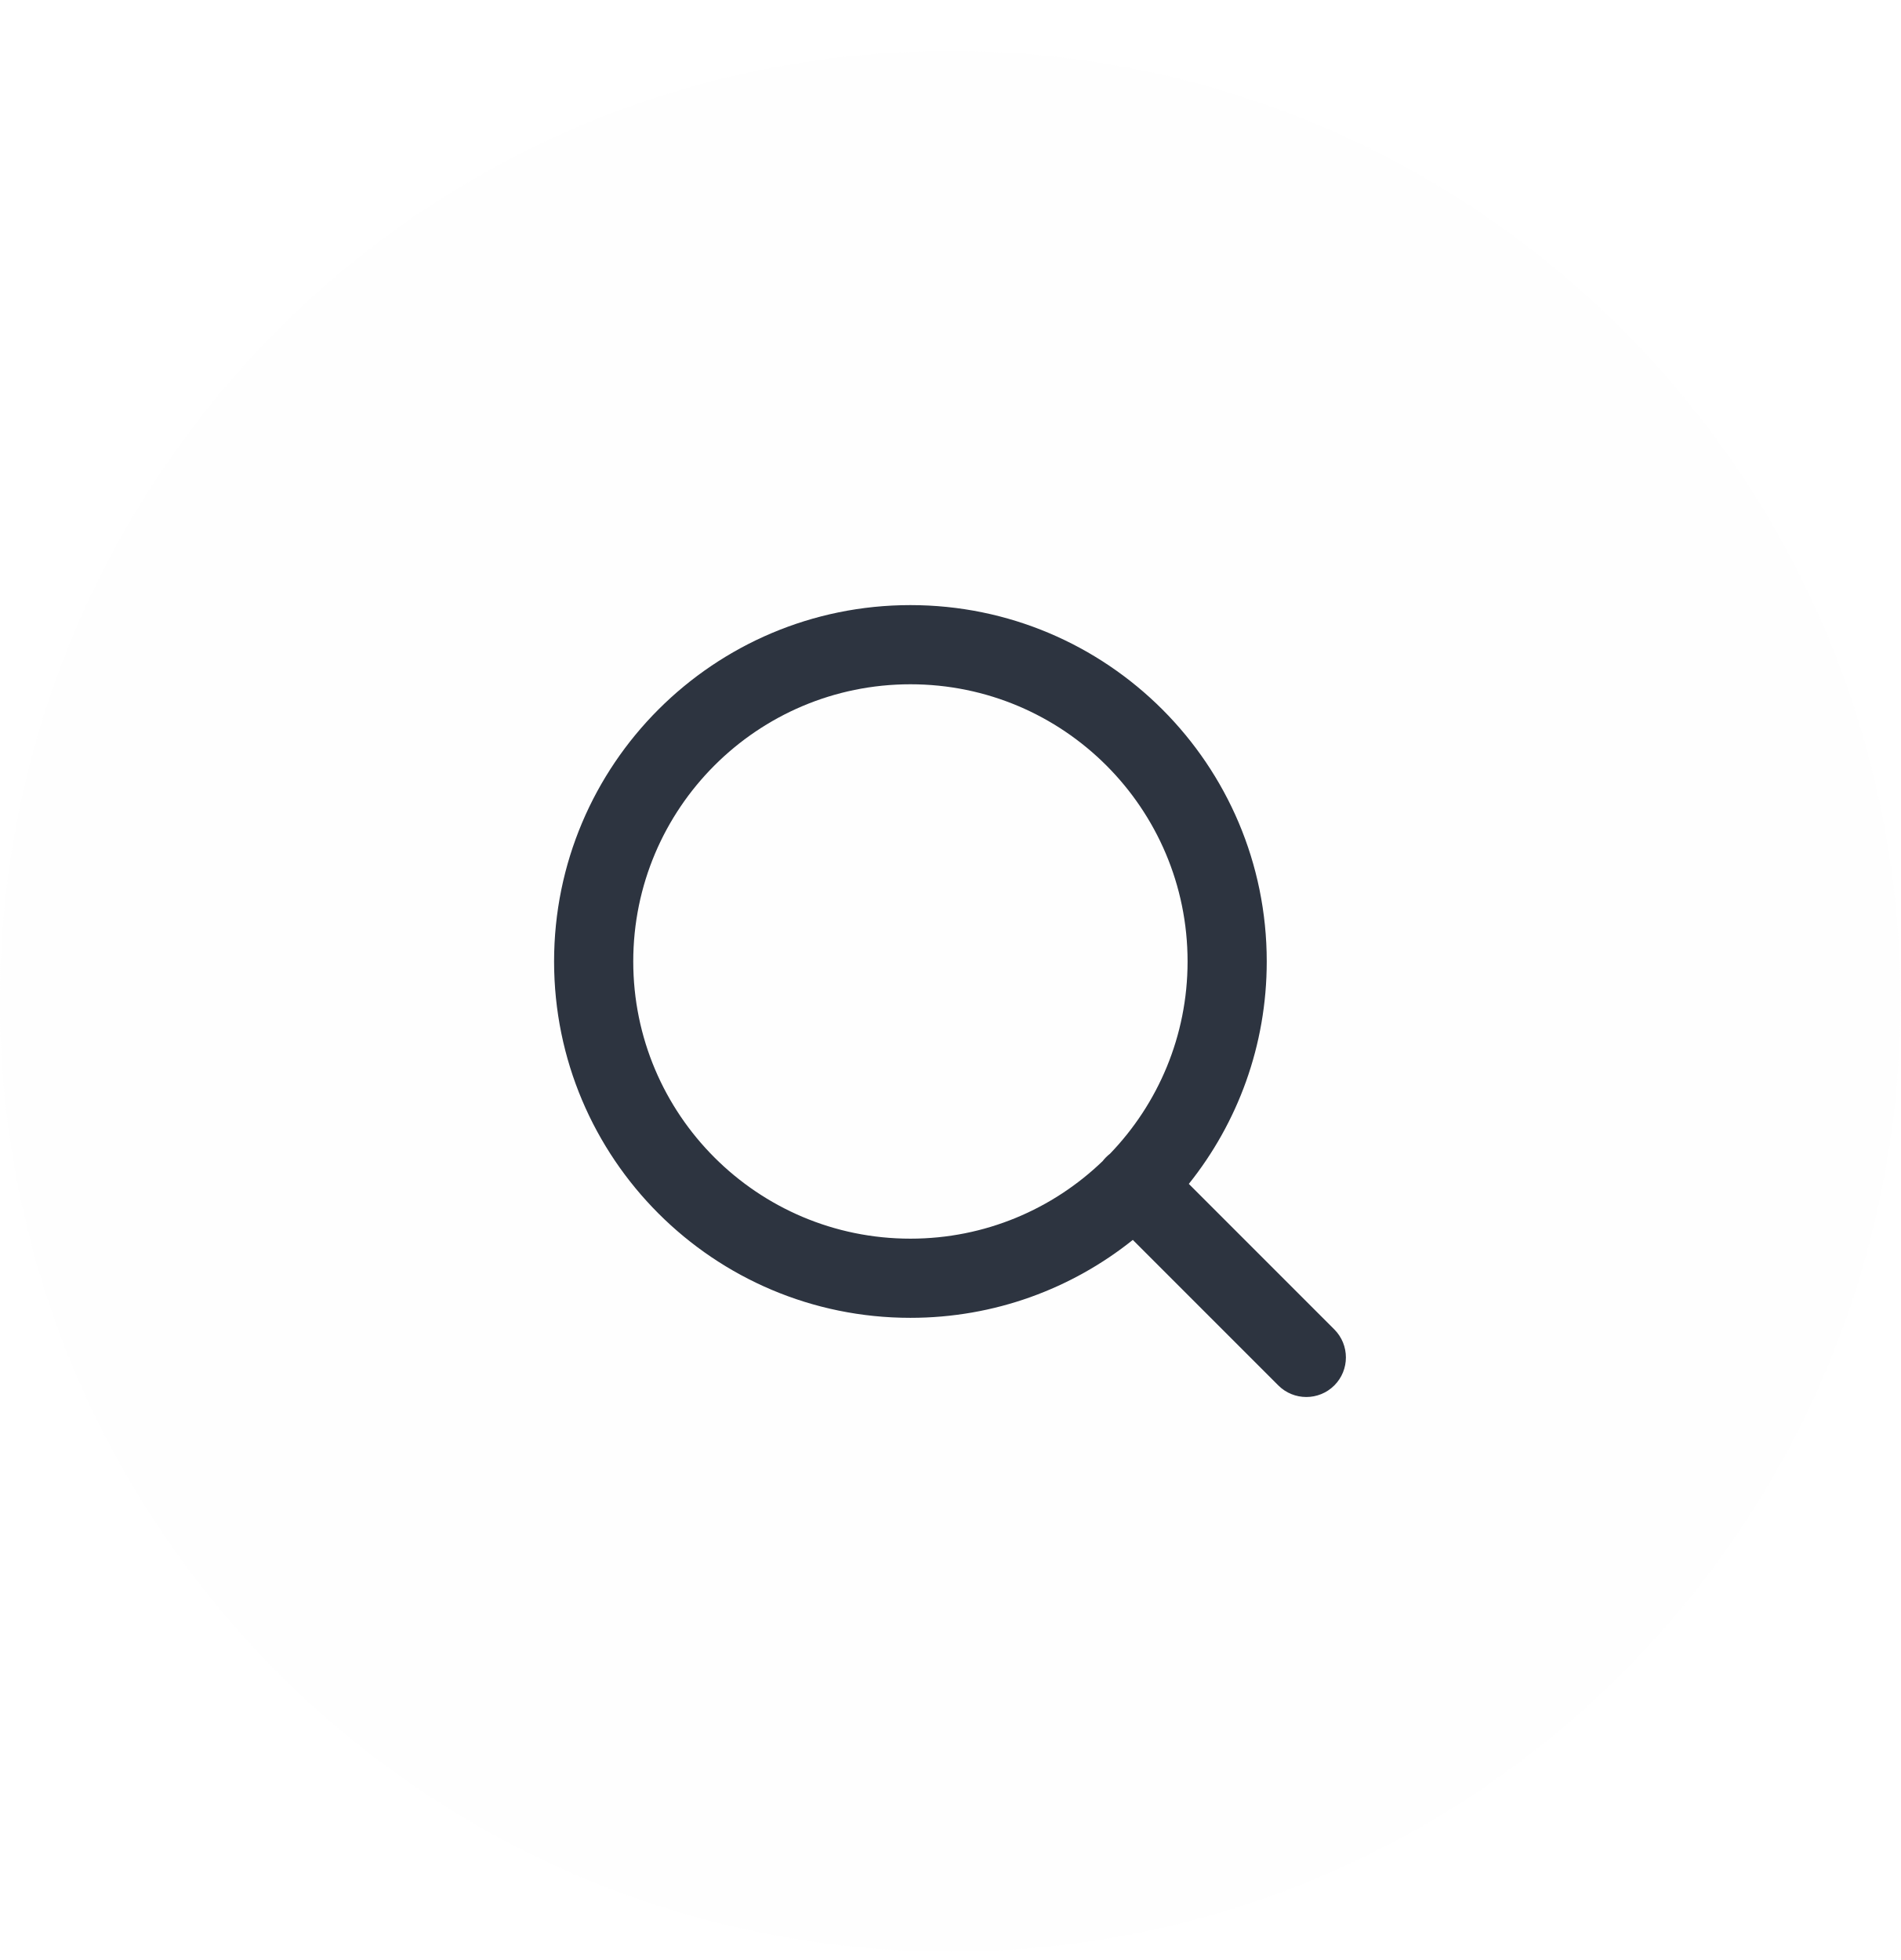
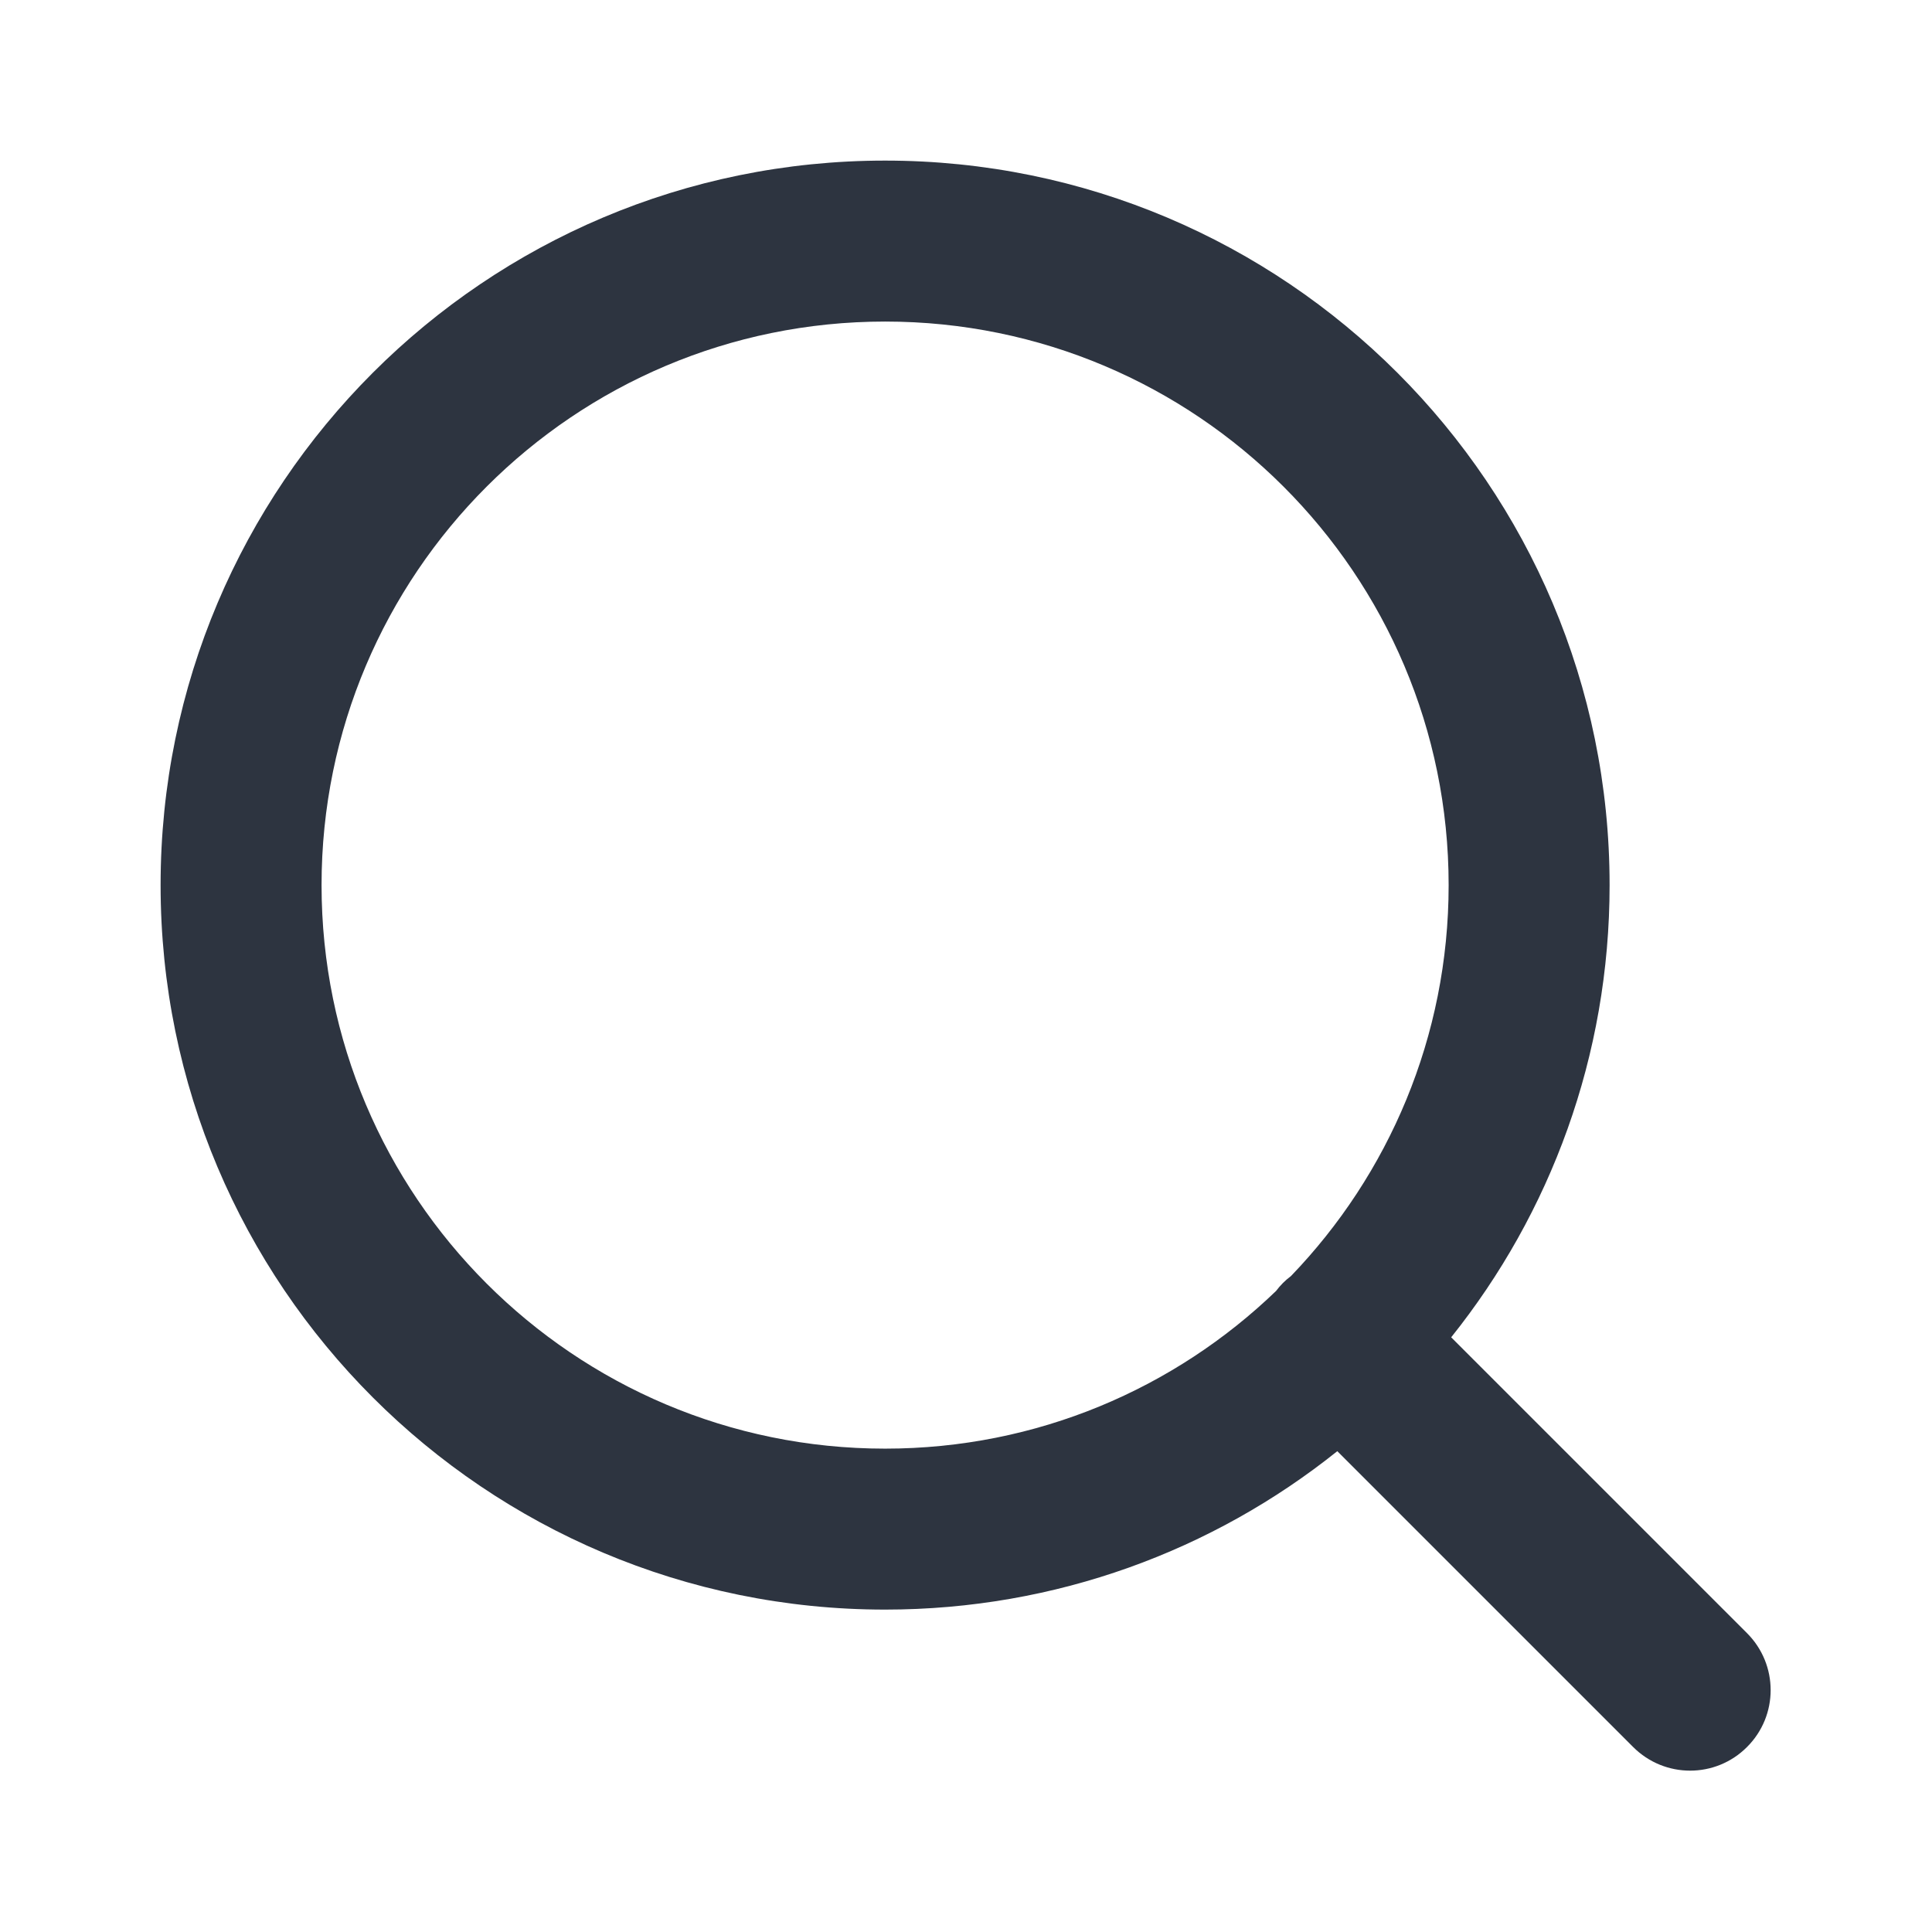
- <svg xmlns="http://www.w3.org/2000/svg" width="32" height="33" viewBox="0 0 32 33" fill="none">
-   <rect y="0.858" width="32" height="32" rx="16" fill="#FCFCFC" fill-opacity="0.3" />
-   <path fill-rule="evenodd" clip-rule="evenodd" d="M10.663 16.188C10.663 13.611 12.753 11.521 15.33 11.521C17.907 11.521 19.997 13.611 19.997 16.188C19.997 17.445 19.499 18.586 18.691 19.425C18.668 19.443 18.646 19.462 18.625 19.483C18.604 19.504 18.585 19.526 18.567 19.549C17.728 20.357 16.587 20.855 15.33 20.855C12.753 20.855 10.663 18.765 10.663 16.188ZM19.075 20.876C18.049 21.697 16.747 22.188 15.33 22.188C12.016 22.188 9.33 19.502 9.33 16.188C9.33 12.874 12.016 10.188 15.33 10.188C18.644 10.188 21.33 12.874 21.33 16.188C21.33 17.605 20.839 18.907 20.018 19.933L22.468 22.383C22.728 22.644 22.728 23.066 22.468 23.326C22.208 23.586 21.785 23.586 21.525 23.326L19.075 20.876Z" fill="#2D3440" />
+ <svg xmlns="http://www.w3.org/2000/svg" width="16" height="16" viewBox="0 0 16 16" fill="none">
+   <path fill-rule="evenodd" clip-rule="evenodd" d="M2.663 7.33C2.663 4.753 4.753 2.663 7.33 2.663C9.907 2.663 11.997 4.753 11.997 7.33C11.997 8.587 11.499 9.729 10.691 10.568C10.668 10.585 10.646 10.604 10.625 10.625C10.604 10.646 10.585 10.668 10.568 10.691C9.728 11.5 8.587 11.997 7.33 11.997C4.753 11.997 2.663 9.907 2.663 7.33ZM11.075 12.018C10.049 12.839 8.747 13.33 7.33 13.33C4.016 13.33 1.33 10.644 1.33 7.33C1.33 4.016 4.016 1.33 7.33 1.33C10.644 1.33 13.33 4.016 13.33 7.33C13.33 8.747 12.839 10.049 12.018 11.075L14.468 13.525C14.729 13.786 14.729 14.208 14.468 14.468C14.208 14.729 13.786 14.729 13.525 14.468L11.075 12.018Z" fill="#2D3440" />
</svg>
